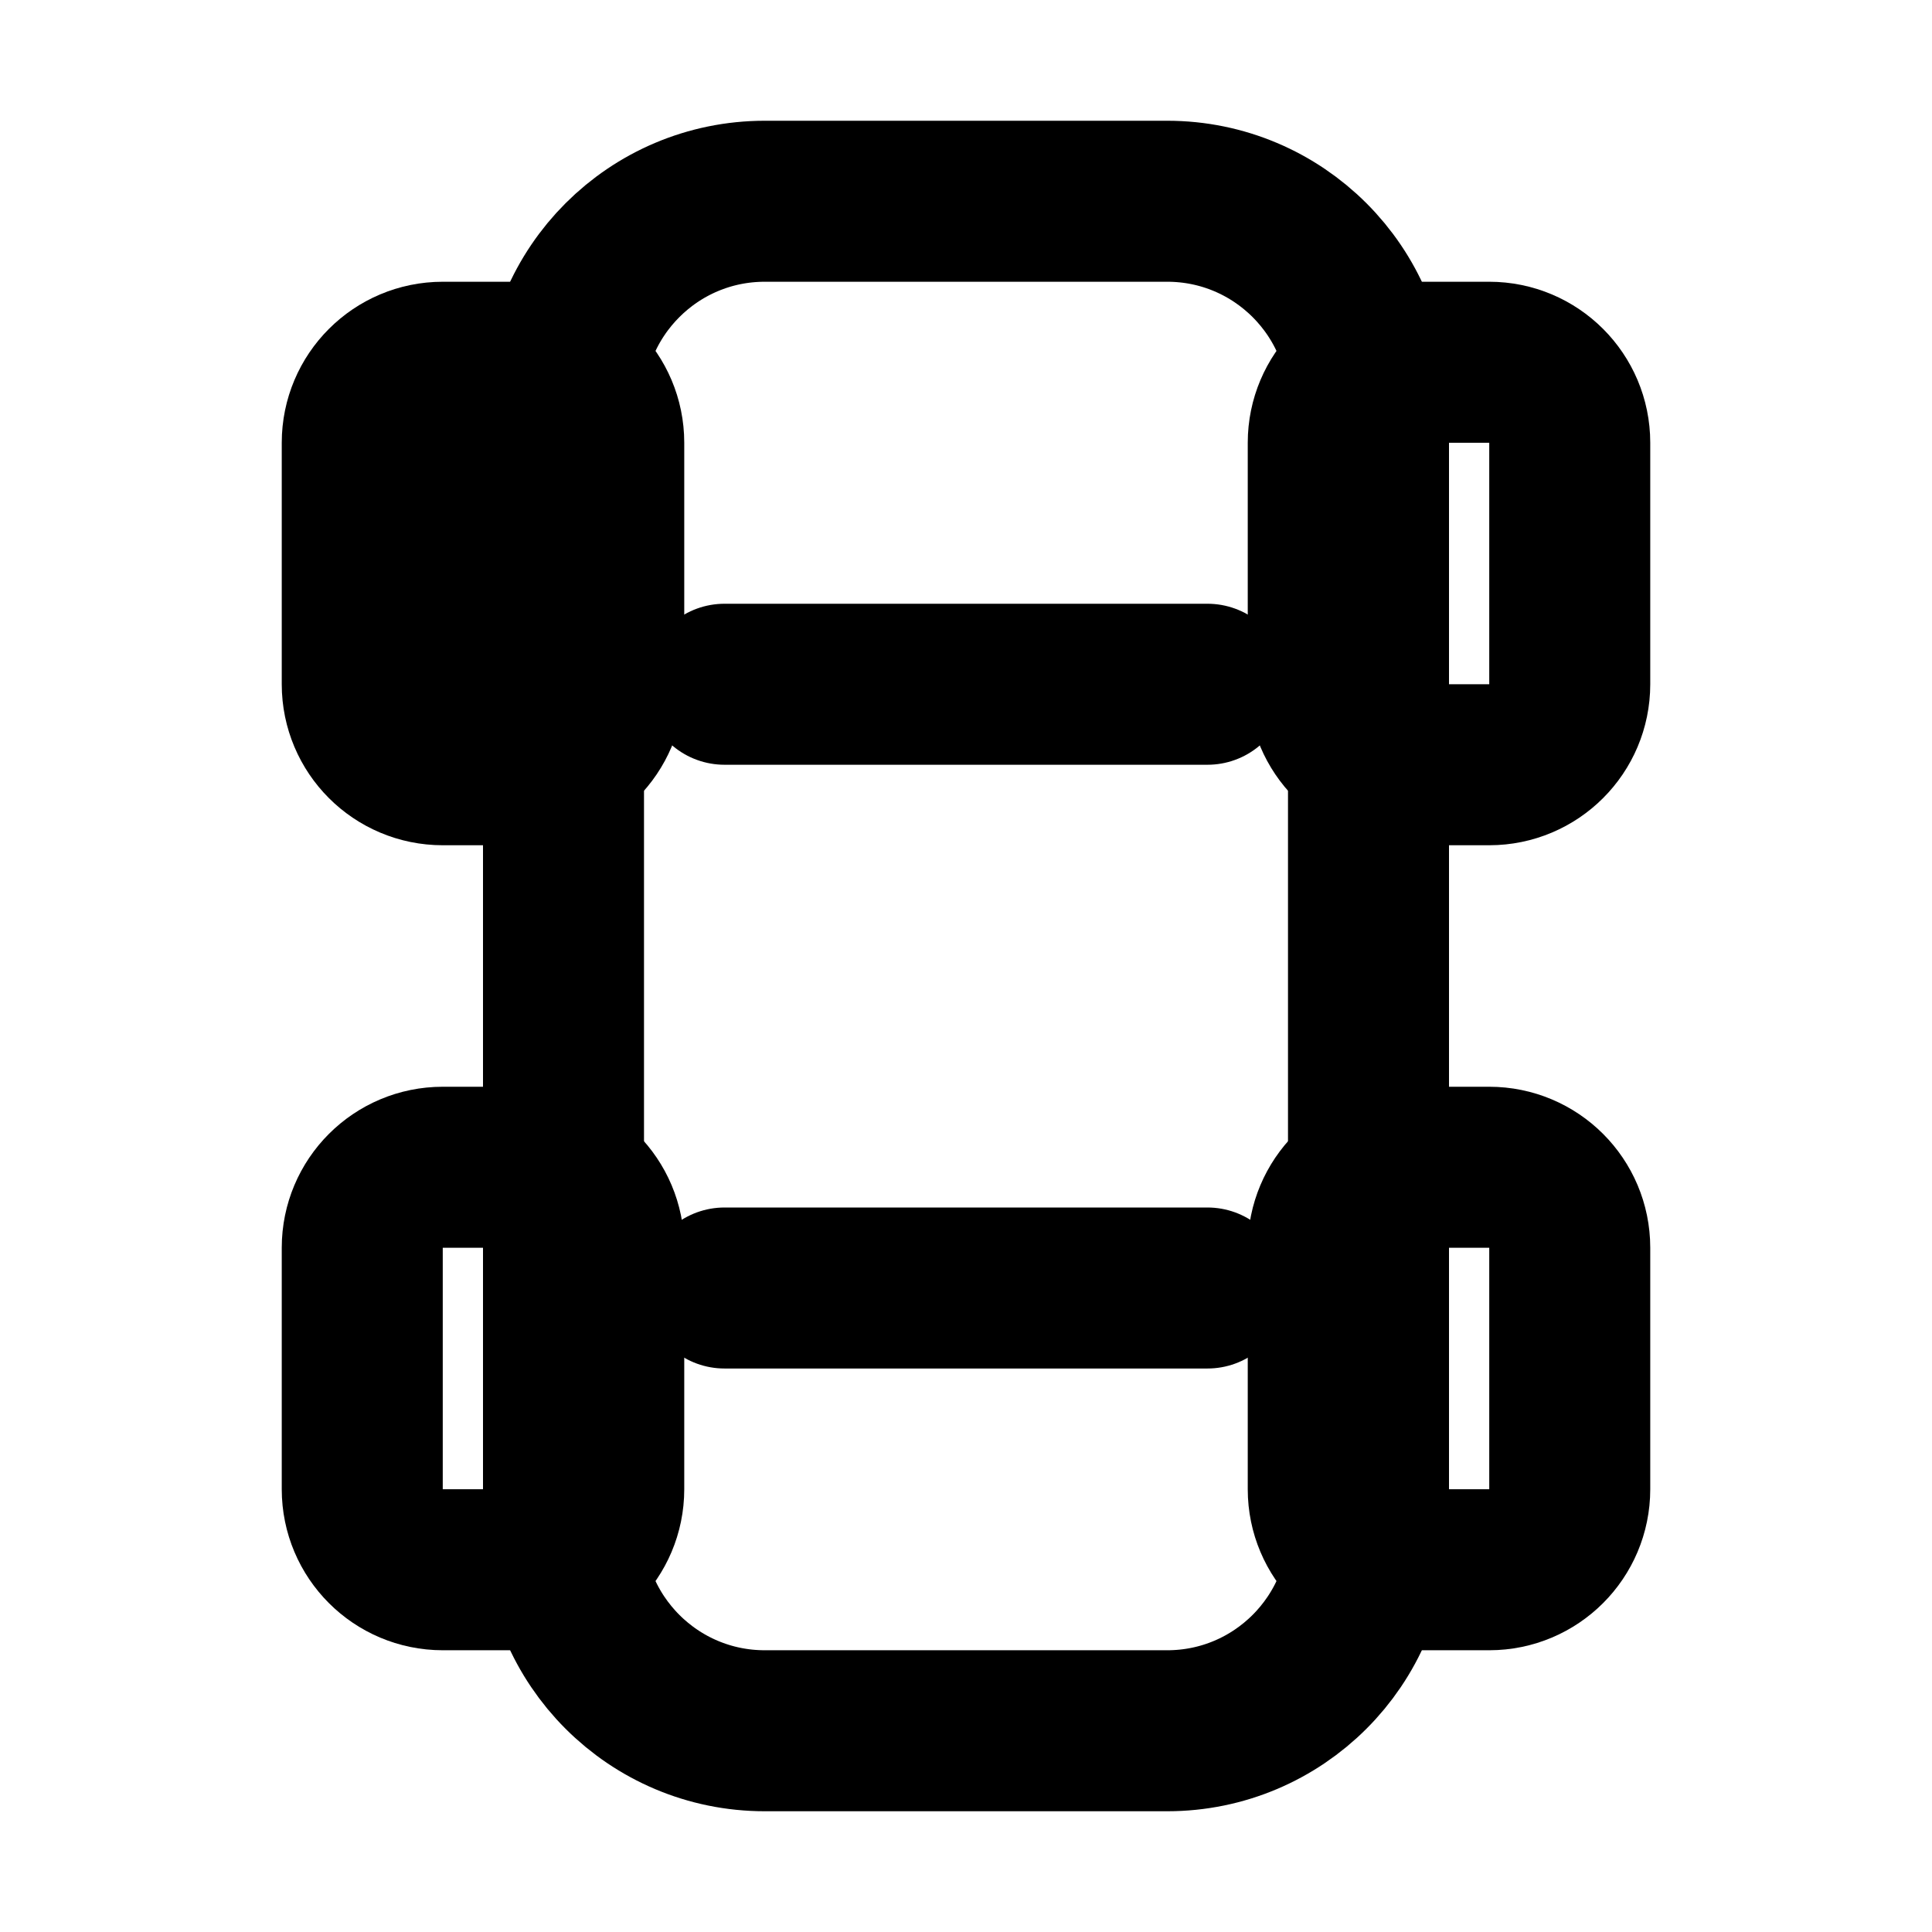
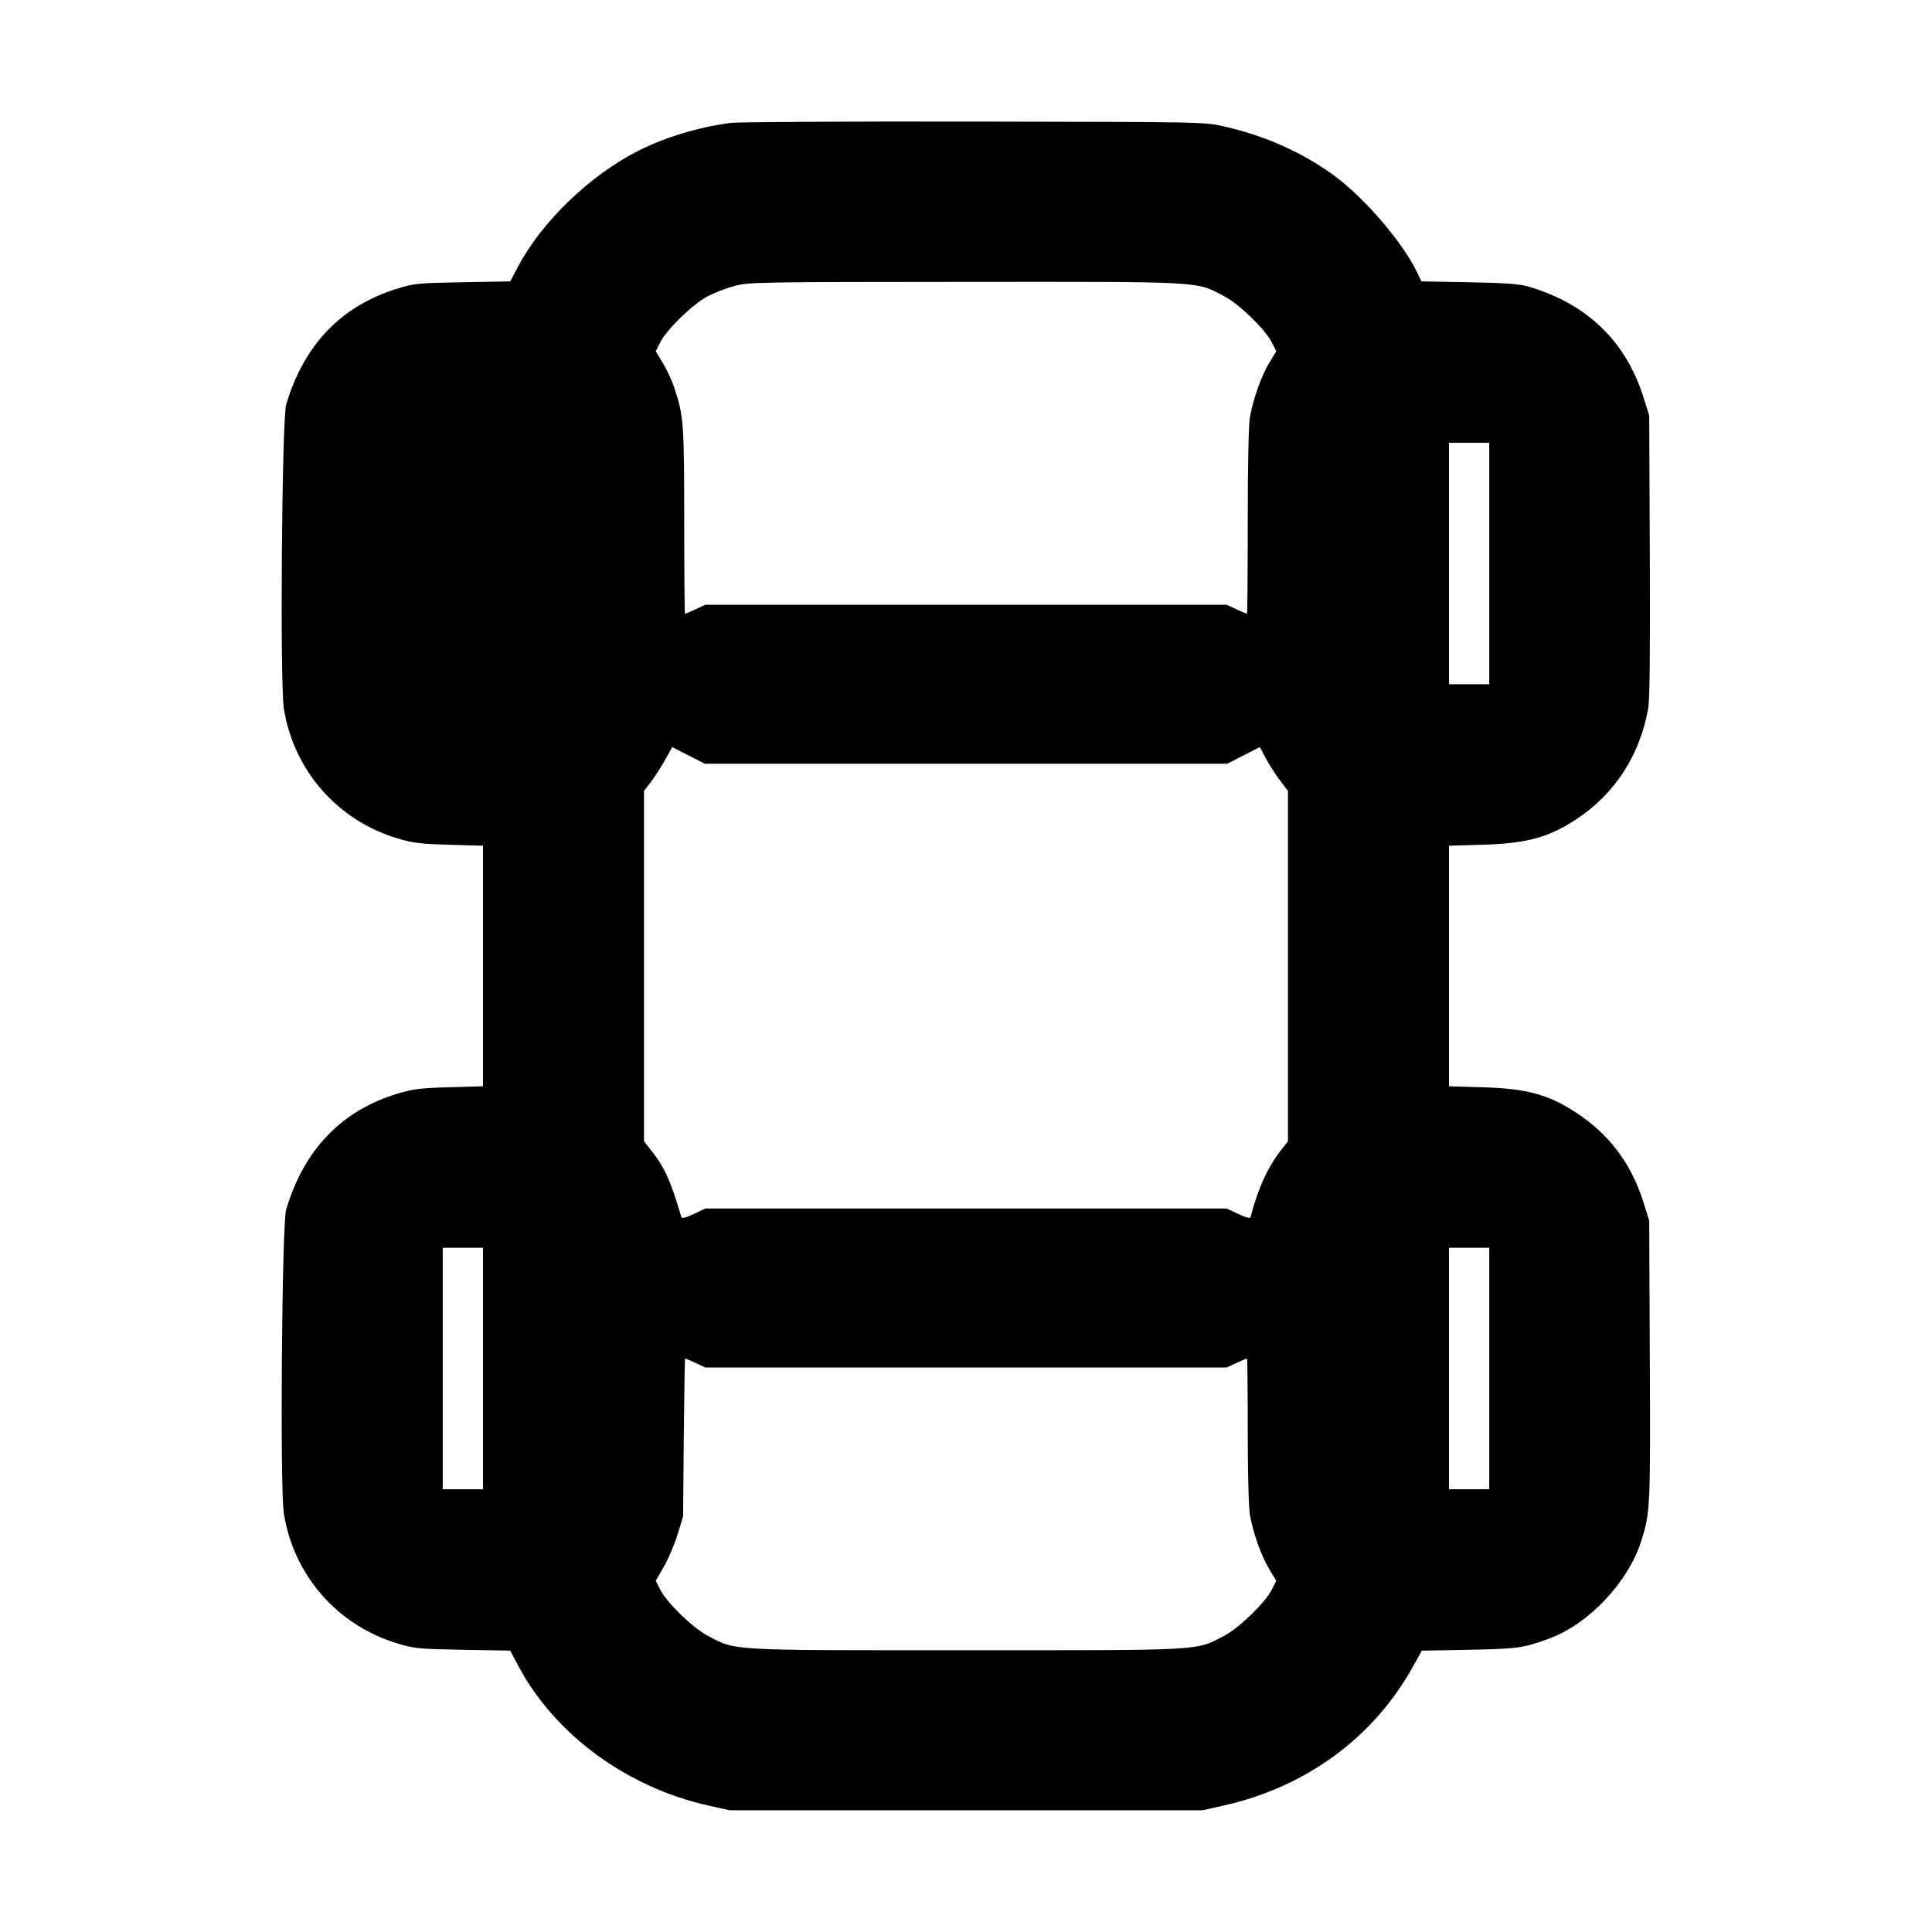
- <svg xmlns="http://www.w3.org/2000/svg" width="24" height="24" viewBox="0 0 24 24" fill="none" stroke="#000000" stroke-width="2" stroke-linecap="round" stroke-linejoin="round">
-   <path d="M9.5 2.5h5a2.5 2.5 0 0 1 2.5 2.5v14a2.5 2.5 0 0 1-2.5 2.5h-5A2.5 2.5 0 0 1 7 19V5a2.5 2.5 0 0 1 2.5-2.5z" />
-   <path d="M9 8.5h6M9 16h6" />
-   <rect x="4.5" y="4.5" width="3" height="5" rx="1" fill="#000000" />
-   <rect x="16.5" y="4.5" width="3" height="5" rx="1" />
-   <rect x="4.5" y="14.5" width="3" height="5" rx="1" />
-   <rect x="16.5" y="14.5" width="3" height="5" rx="1" />
+ <svg xmlns="http://www.w3.org/2000/svg" width="960" height="960" viewBox="0 0 960 960">
+   <path fill="#000000" fill-rule="evenodd" d="M363 61.07C366.57 60.6 421.02 60.3 484 60.41C598.26 60.59 598.52 60.6 608.2 62.81C628.36 67.41 646.62 75.49 662.2 86.71C677.47 97.7 696.77 120.04 704.06 135.16L706.31 139.82L729.9 140.25C747.37 140.57 754.93 141.1 759.01 142.27C788.37 150.7 807.91 169.46 816.72 197.68L819.48 206.5L819.79 276C820 323.16 819.75 347.54 819 351.84C814.99 375.08 802.36 394.59 783.21 407.12C769.33 416.2 758.65 419.1 736.75 419.74L720 420.23L720 480L720 539.77L736.75 540.26C758.66 540.9 769.34 543.81 783.21 552.89C799.75 563.73 810.68 578.34 816.72 597.68L819.48 606.5L819.79 676C820.12 749.2 820 751.58 815.49 765.84C809.1 786.01 789.6 806.77 770.22 814.02C757.2 818.89 754.34 819.3 730 819.76L706.5 820.2L702 828.28C682.37 863.55 648.71 888.16 607.69 897.24L597.5 899.5L480 899.5L362.5 899.5L352.31 897.24C311.49 888.2 275.52 861.79 257.44 827.57L253.53 820.18L230.01 819.76C207.93 819.37 205.95 819.18 197.5 816.62C167.55 807.56 145.89 782.76 141.04 751.99C139.05 739.35 140.06 608.16 142.2 600.99C151.12 571.13 169.75 551.78 197.68 543.38C205.25 541.1 208.87 540.65 223.25 540.25L240 539.77L240 480L240 420.23L223.25 419.75C208.83 419.35 205.25 418.9 197.5 416.59C167.65 407.66 145.89 382.77 141.04 351.99C139.05 339.35 140.06 208.16 142.2 200.99C151.12 171.15 169.66 151.89 197.68 143.34C205.94 140.82 207.99 140.63 230.01 140.24L253.53 139.82L257.44 132.43C269.29 110.01 293.37 86.88 317.5 74.75C330.59 68.17 347.39 63.12 363 61.07ZM365.2 142.02C361.19 143.07 355.11 145.4 351.7 147.18C344.32 151.05 331.46 163.49 328.12 170L325.81 174.5L329.36 180.38C331.32 183.61 333.84 189.01 334.96 192.39C339.73 206.7 339.96 209.86 339.98 258.75C339.99 284.19 340.17 305 340.37 305C340.58 305 342.94 303.99 345.62 302.75L350.5 300.5L480 300.5L609.5 300.5L614.38 302.75C617.06 303.99 619.42 305 619.63 305C619.83 305 620 284.38 620 259.18C620 231.6 620.42 211.01 621.05 207.43C622.67 198.26 626.72 186.84 630.64 180.37L634.19 174.5L631.88 170C628.54 163.5 615.67 151.05 608.31 147.19C594 139.69 599.42 139.99 479.59 140.06C377.45 140.11 372.16 140.2 365.2 142.02ZM720 280L720 340L730 340L740 340L740 280L740 220L730 220L720 220L720 280ZM330.5 377.57C328.55 381.06 325.39 385.96 323.48 388.46L320 393.02L320 480.07L320 567.12L322.94 570.81C330.21 579.93 332.98 585.95 338.55 604.72C338.8 605.56 340.67 605.11 344.7 603.22L350.5 600.5L480 600.5L609.5 600.5L615.29 603.22C619.3 605.09 621.19 605.55 621.4 604.72C625.12 590.35 630.12 579.51 637.06 570.81L640 567.12L640 480.08L640 393.04L636.01 387.77C633.81 384.87 630.66 379.96 629.01 376.86L626 371.22L617.89 375.36L609.78 379.5L480 379.5L350.22 379.5L342.13 375.37L334.04 371.24L330.5 377.57ZM220 680L220 740L230 740L240 740L240 680L240 620L230 620L220 620L220 680ZM720 680L720 740L730 740L740 740L740 680L740 620L730 620L720 620L720 680ZM339.77 714.25L339.42 753.5L336.67 762.5C335.15 767.45 332.09 774.65 329.86 778.5L325.81 785.5L328.12 790C331.46 796.5 344.32 808.95 351.69 812.81C365.98 820.3 360.66 820 480 820C599.34 820 594.02 820.3 608.31 812.81C615.67 808.95 628.54 796.5 631.88 790L634.19 785.5L630.64 779.63C626.72 773.16 622.67 761.74 621.05 752.57C620.45 749.15 620 731.41 620 710.82C620 691.12 619.83 675 619.63 675C619.42 675 617.06 676.01 614.38 677.25L609.5 679.5L480 679.5L350.5 679.5L345.62 677.25C342.94 676.01 340.61 675 340.44 675C340.26 675 339.97 692.66 339.77 714.25Z" />
</svg>
